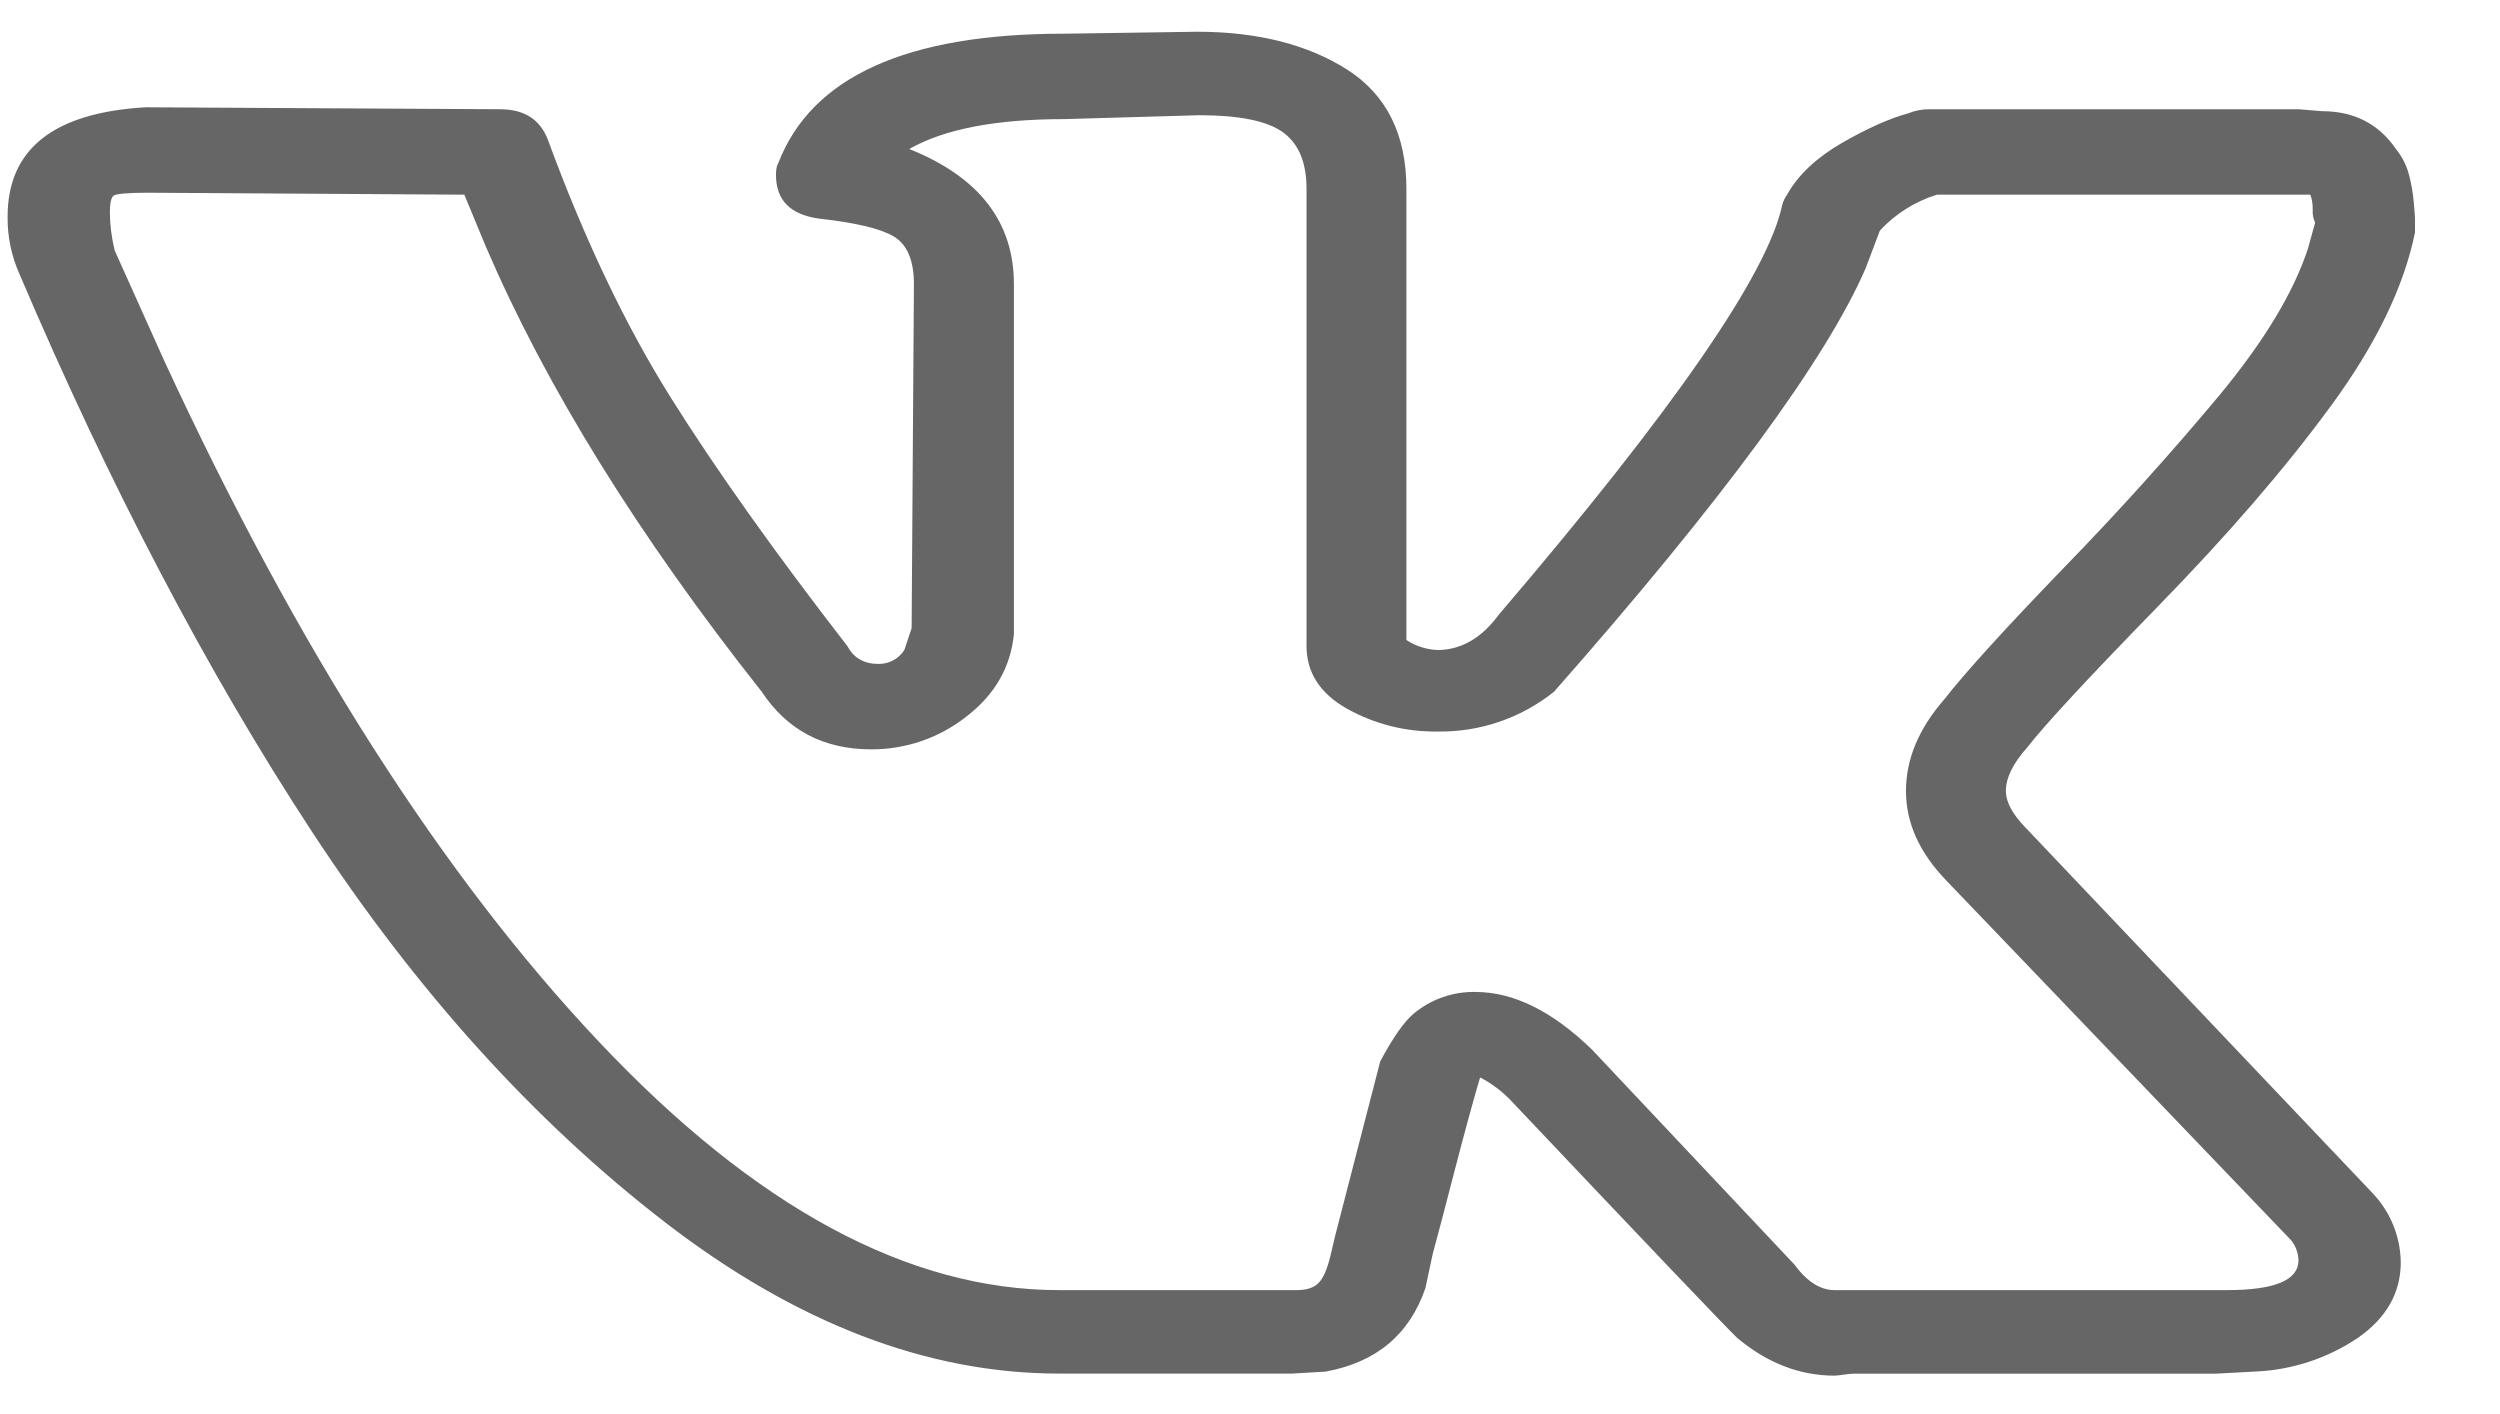
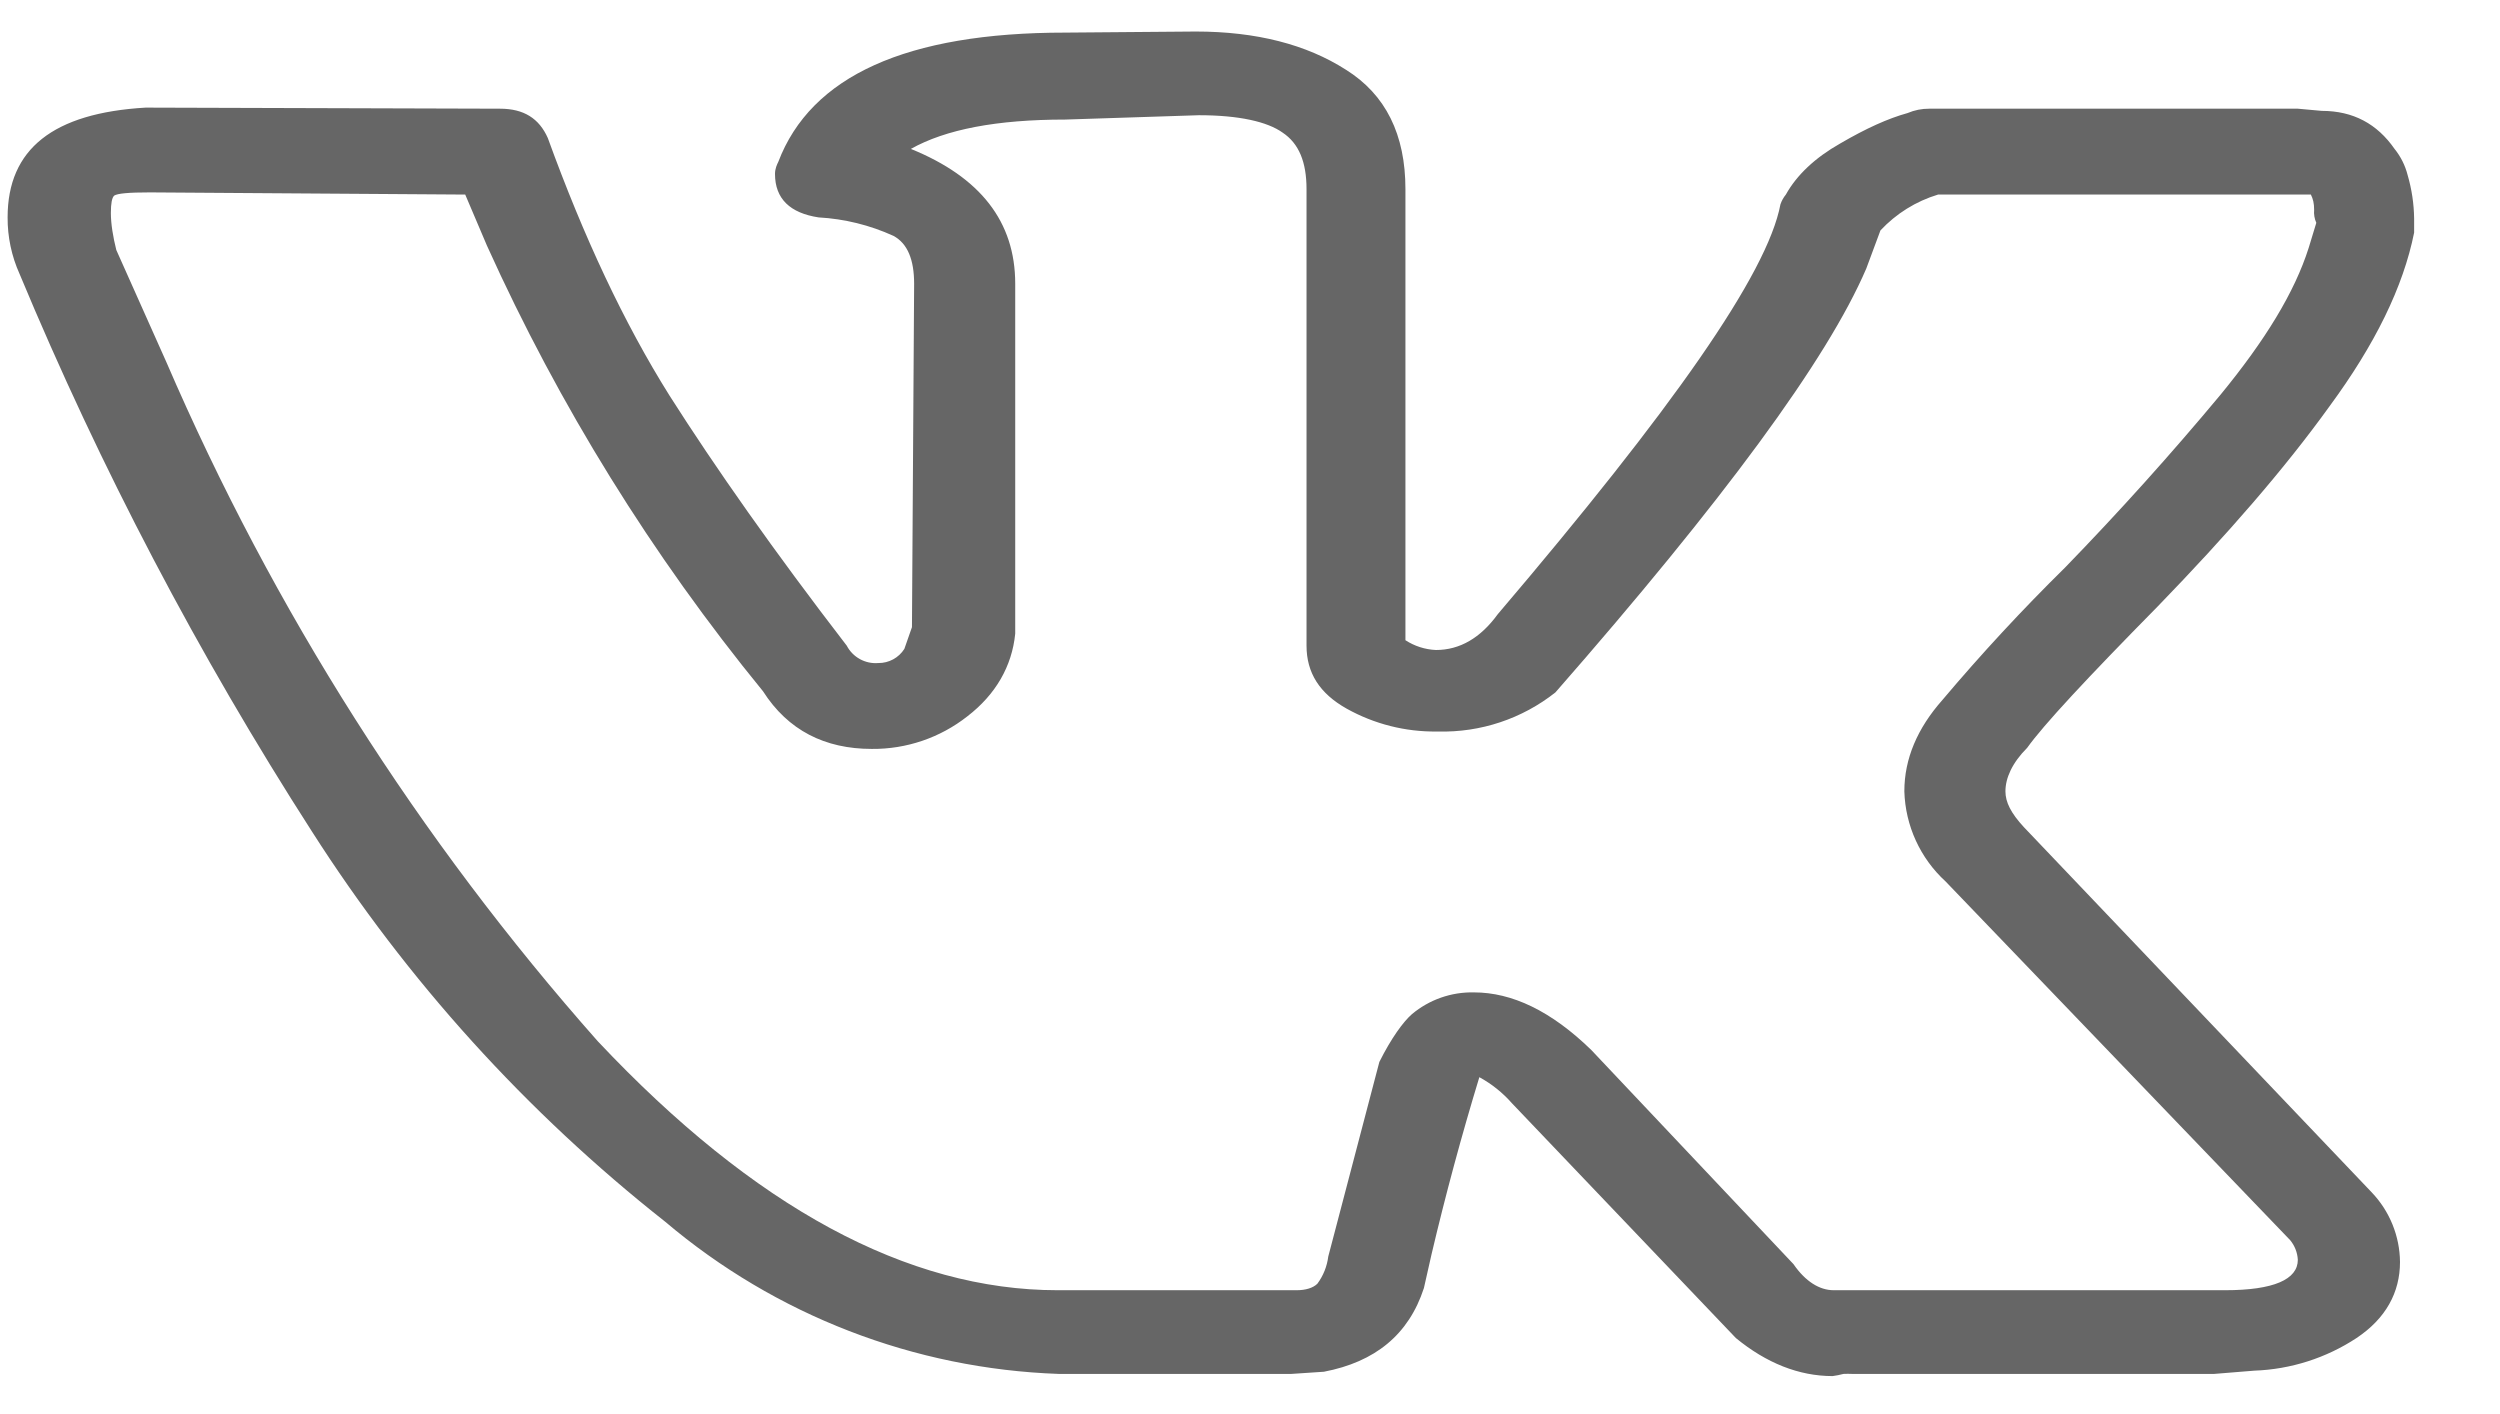
<svg xmlns="http://www.w3.org/2000/svg" width="23" height="13" fill="none">
-   <path d="M.07 1.993c0-.622.423-.957 1.27-1.006l3.26.018c.22 0 .365.091.438.274.336.915.711 1.704 1.127 2.369.416.664.96 1.43 1.63 2.295.059.11.154.165.285.165a.276.276 0 0 0 .24-.128l.067-.201.021-3.164c0-.22-.062-.366-.186-.44-.124-.073-.353-.127-.689-.164-.263-.037-.394-.17-.394-.402 0-.05.007-.086.022-.11C7.467.706 8.343.31 9.787.31l1.226-.018c.554 0 1.014.116 1.379.347.364.232.547.598.547 1.098v4.151a.562.562 0 0 0 .284.092c.22 0 .409-.11.57-.33 1.604-1.877 2.472-3.133 2.604-3.767a.29.29 0 0 1 .044-.092c.102-.182.27-.34.503-.475.233-.134.438-.226.613-.274a.507.507 0 0 1 .197-.037h3.392l.219.018c.292 0 .518.116.678.348a.63.63 0 0 1 .12.238c.022.085.037.17.044.256.008.085.011.134.011.146v.128c-.102.5-.36 1.033-.777 1.6-.415.567-.944 1.18-1.586 1.838-.642.659-1.044 1.092-1.204 1.299-.131.146-.197.28-.197.402 0 .098.058.208.175.33l3.195 3.365a.939.939 0 0 1 .263.64c0 .28-.131.512-.394.695a1.826 1.826 0 0 1-.941.31l-.372.02h-3.327a.794.794 0 0 0-.087.008.802.802 0 0 1-.088.01c-.32 0-.62-.116-.897-.348-.102-.098-.788-.817-2.057-2.158a1.107 1.107 0 0 0-.307-.238c-.058.195-.135.475-.23.841-.094.366-.164.628-.207.787l-.066.31c-.146.427-.452.684-.92.769l-.306.018H9.743c-1.21 0-2.418-.463-3.622-1.39-1.203-.927-2.287-2.125-3.25-3.594-.963-1.469-1.86-3.18-2.691-5.13a1.254 1.254 0 0 1-.11-.53ZM13.223 6.73a1.66 1.66 0 0 1-.831-.21c-.248-.14-.372-.333-.372-.577V1.737c0-.244-.073-.418-.22-.522-.145-.103-.4-.155-.765-.155l-1.248.036c-.627 0-1.101.092-1.422.275.642.256.963.67.963 1.244v3.218c-.03.305-.175.558-.438.76a1.405 1.405 0 0 1-.875.301c-.438 0-.774-.177-1.007-.53C5.87 4.925 5.024 3.559 4.469 2.267l-.197-.476-2.91-.018c-.19 0-.296.01-.318.028-.022.018-.033.07-.033.155 0 .11.015.226.044.348l.46 1.024C2.74 5.974 4.07 8.058 5.509 9.583c1.437 1.524 2.848 2.286 4.234 2.286h2.189c.088 0 .153-.021.197-.064.044-.043.08-.125.11-.247l.043-.183.416-1.61c.117-.219.219-.365.306-.438a.86.86 0 0 1 .57-.201c.35 0 .707.176 1.072.53l1.86 1.975c.117.159.24.238.372.238h3.611c.438 0 .657-.091.657-.274a.312.312 0 0 0-.066-.183l-3.173-3.31c-.248-.257-.372-.531-.372-.824 0-.292.116-.573.35-.841.19-.244.558-.65 1.105-1.216a28.203 28.203 0 0 0 1.434-1.591c.408-.494.678-.942.81-1.345l.065-.237a.243.243 0 0 1-.022-.12c0-.054-.007-.1-.022-.137H17.82a1.199 1.199 0 0 0-.525.33l-.131.347c-.365.841-1.32 2.14-2.867 3.896a1.672 1.672 0 0 1-1.073.366Z" fill="#666" />
+   <path d="M.07 2c0-.63.42-.96 1.27-1.01L4.6 1c.22 0 .36.09.44.27.33.91.7 1.7 1.12 2.37.42.66.96 1.43 1.63 2.3a.3.3 0 0 0 .29.16.28.28 0 0 0 .24-.13l.07-.2.02-3.16c0-.22-.06-.37-.19-.44A1.92 1.92 0 0 0 7.53 2c-.26-.04-.4-.17-.4-.4 0-.05.02-.09.03-.11C7.46.7 8.34.3 9.8.3L11 .29c.56 0 1.02.12 1.38.35.37.23.55.6.55 1.1v4.15a.56.56 0 0 0 .28.09c.22 0 .41-.11.57-.33 1.6-1.88 2.48-3.13 2.6-3.77a.29.29 0 0 1 .05-.09c.1-.18.27-.34.5-.47.24-.14.44-.23.62-.28a.5.5 0 0 1 .2-.04h3.39l.22.02c.29 0 .51.12.67.35a.63.63 0 0 1 .12.24 1.5 1.5 0 0 1 .06.4v.13c-.1.5-.36 1.03-.78 1.6-.41.57-.94 1.18-1.58 1.84-.65.66-1.05 1.09-1.2 1.3-.14.14-.2.28-.2.4 0 .1.05.2.17.33l3.2 3.36a.94.94 0 0 1 .26.64c0 .28-.13.52-.4.7a1.83 1.83 0 0 1-.94.3l-.37.03h-3.33a.8.8 0 0 0-.08 0 .8.8 0 0 1-.1.02c-.31 0-.61-.12-.89-.35l-2.06-2.16a1.1 1.1 0 0 0-.3-.24 26.3 26.3 0 0 0-.44 1.63l-.07.31c-.14.43-.45.68-.92.77l-.3.02H9.74a5.92 5.92 0 0 1-3.62-1.4 14.53 14.53 0 0 1-3.25-3.59A32.86 32.86 0 0 1 .18 2.52 1.25 1.25 0 0 1 .07 2Zm13.15 4.73a1.66 1.66 0 0 1-.83-.21c-.25-.14-.37-.33-.37-.58v-4.2c0-.25-.07-.42-.22-.52-.14-.1-.4-.16-.77-.16L9.8 1.1c-.63 0-1.1.09-1.42.27.64.26.96.67.96 1.24v3.22c-.03.3-.18.56-.44.76a1.4 1.4 0 0 1-.88.3c-.43 0-.77-.17-1-.53a18.52 18.52 0 0 1-2.54-4.1l-.2-.47-2.9-.02c-.2 0-.3.01-.33.03-.02.02-.03.07-.03.16 0 .1.02.22.05.34l.46 1.03A23.41 23.41 0 0 0 5.5 9.58c1.44 1.53 2.85 2.29 4.23 2.29h2.2c.08 0 .15-.02.19-.06a.53.53 0 0 0 .1-.25l.05-.19.42-1.6c.11-.22.22-.37.3-.44a.86.86 0 0 1 .57-.2c.35 0 .71.17 1.08.53l1.86 1.97c.11.16.24.24.37.24h3.6c.45 0 .67-.1.67-.28a.31.31 0 0 0-.07-.18l-3.17-3.3a1.17 1.17 0 0 1-.38-.83c0-.3.12-.58.35-.84A18 18 0 0 1 19 5.22a28.2 28.2 0 0 0 1.43-1.59c.41-.5.68-.94.81-1.35l.07-.23a.24.24 0 0 1-.02-.12c0-.06-.01-.1-.03-.14h-3.43a1.2 1.2 0 0 0-.53.33l-.13.35c-.36.84-1.32 2.14-2.86 3.9a1.67 1.67 0 0 1-1.08.36Z" fill="#666" />
</svg>
